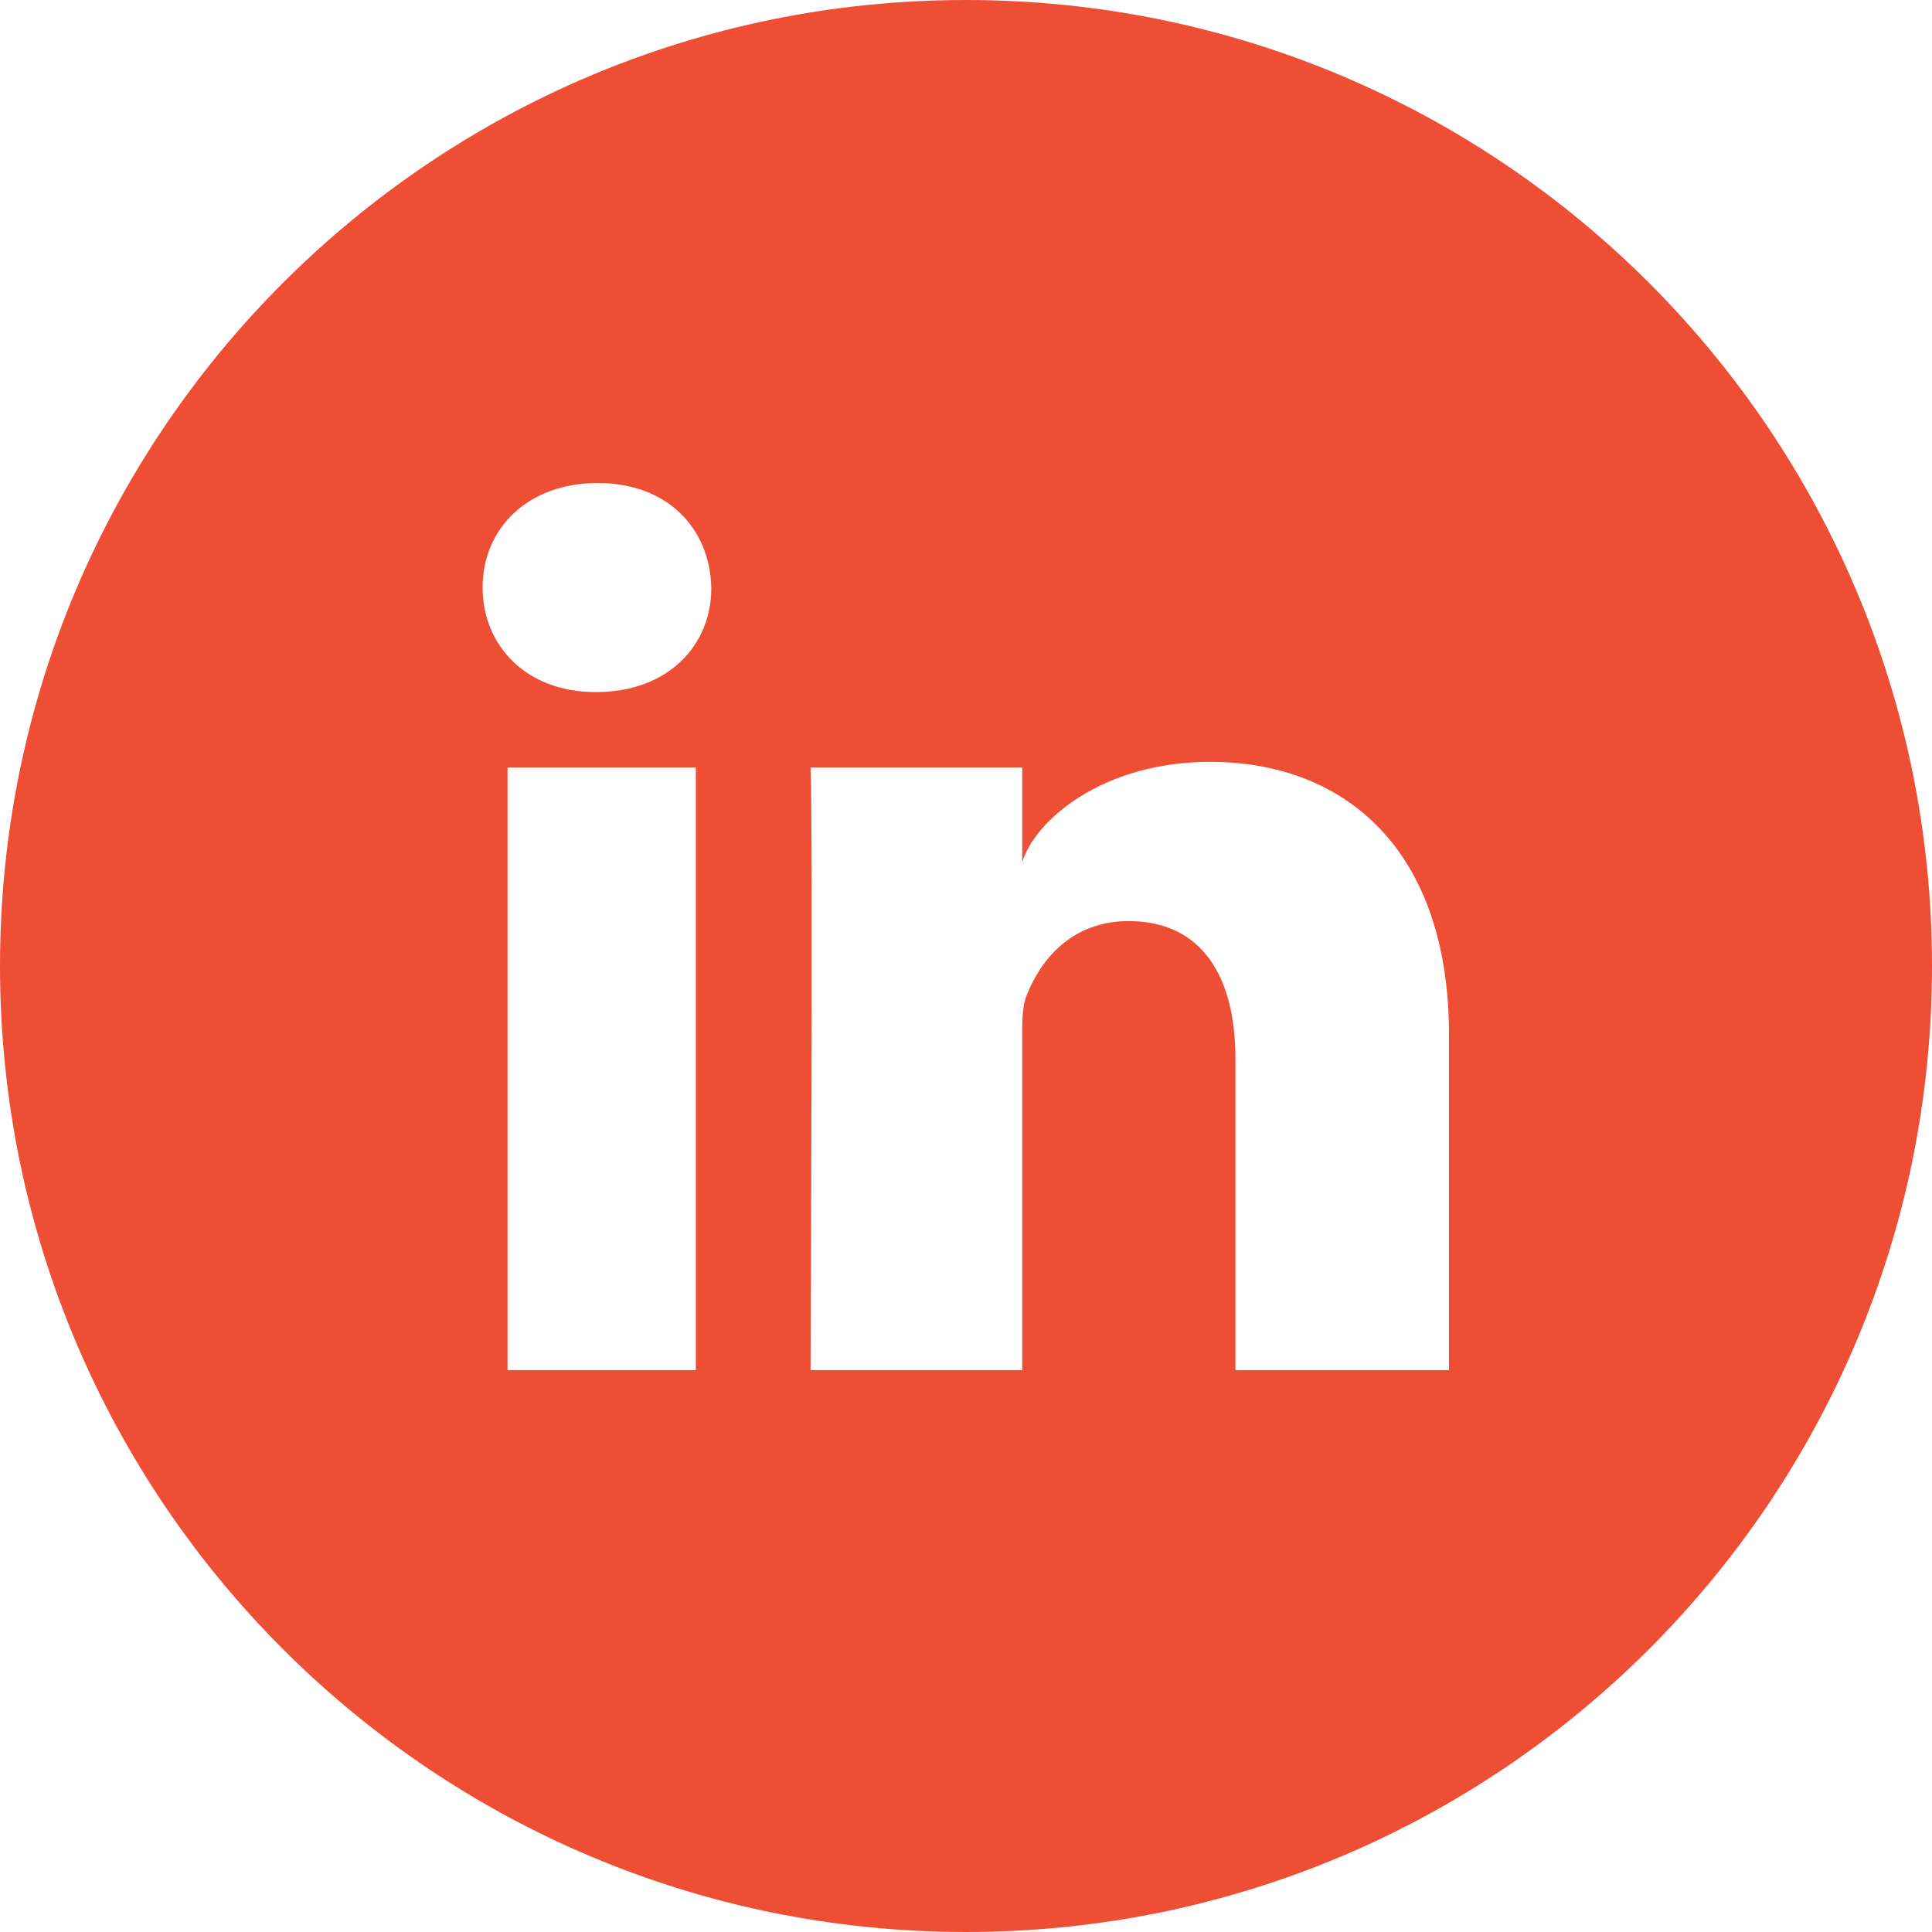
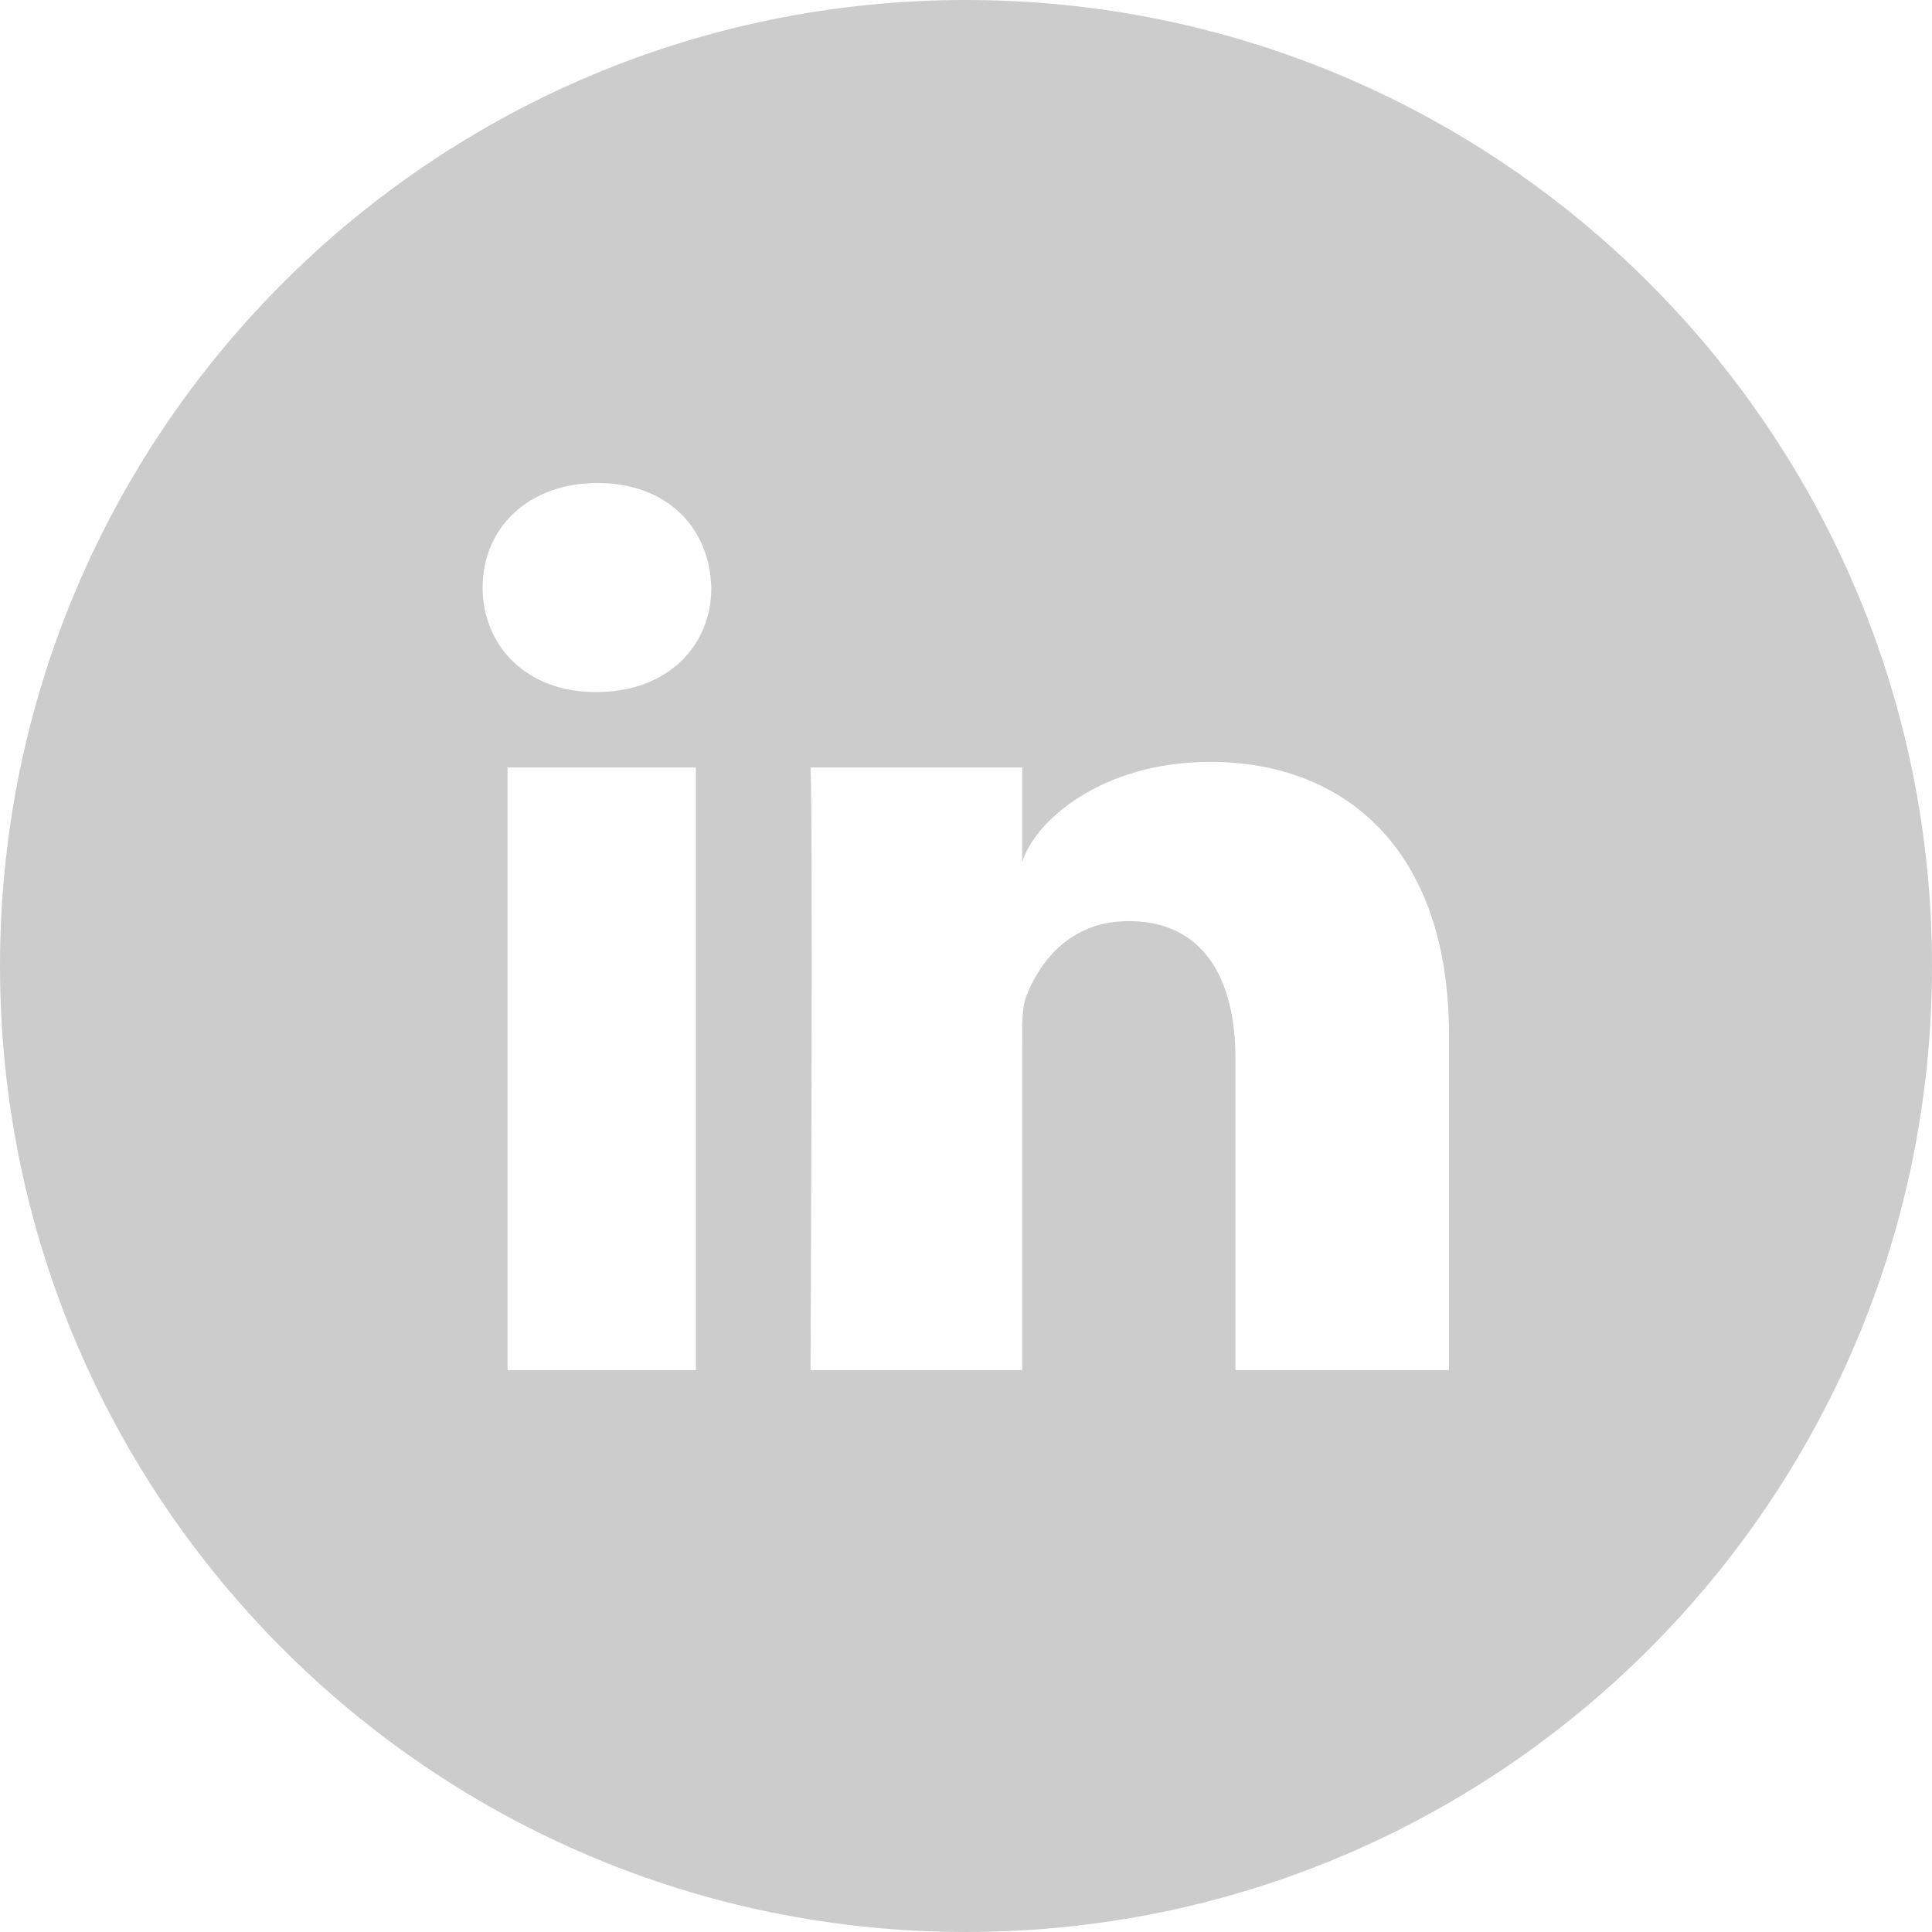
- <svg xmlns="http://www.w3.org/2000/svg" fill="#EE4E34" height="500px" width="500px" version="1.1" id="Layer_1" viewBox="-143 145 512 512" xml:space="preserve">
+ <svg xmlns="http://www.w3.org/2000/svg" fill="#CCCCCC" height="500px" width="500px" version="1.1" id="Layer_1" viewBox="-143 145 512 512" xml:space="preserve">
  <g id="SVGRepo_bgCarrier" stroke-width="0" />
  <g id="SVGRepo_tracerCarrier" stroke-linecap="round" stroke-linejoin="round" />
  <g id="SVGRepo_iconCarrier">
    <path d="M113,145c-141.4,0-256,114.6-256,256s114.6,256,256,256s256-114.6,256-256S254.4,145,113,145z M41.4,508.1H-8.5V348.4h49.9 V508.1z M15.1,328.4h-0.4c-18.1,0-29.8-12.2-29.8-27.7c0-15.8,12.1-27.7,30.5-27.7c18.4,0,29.7,11.9,30.1,27.7 C45.6,316.1,33.9,328.4,15.1,328.4z M241,508.1h-56.6v-82.6c0-21.6-8.8-36.4-28.3-36.4c-14.9,0-23.2,10-27,19.6 c-1.4,3.4-1.2,8.2-1.2,13.1v86.3H71.8c0,0,0.7-146.4,0-159.7h56.1v25.1c3.3-11,21.2-26.6,49.8-26.6c35.5,0,63.3,23,63.3,72.4V508.1z " />
  </g>
</svg>
